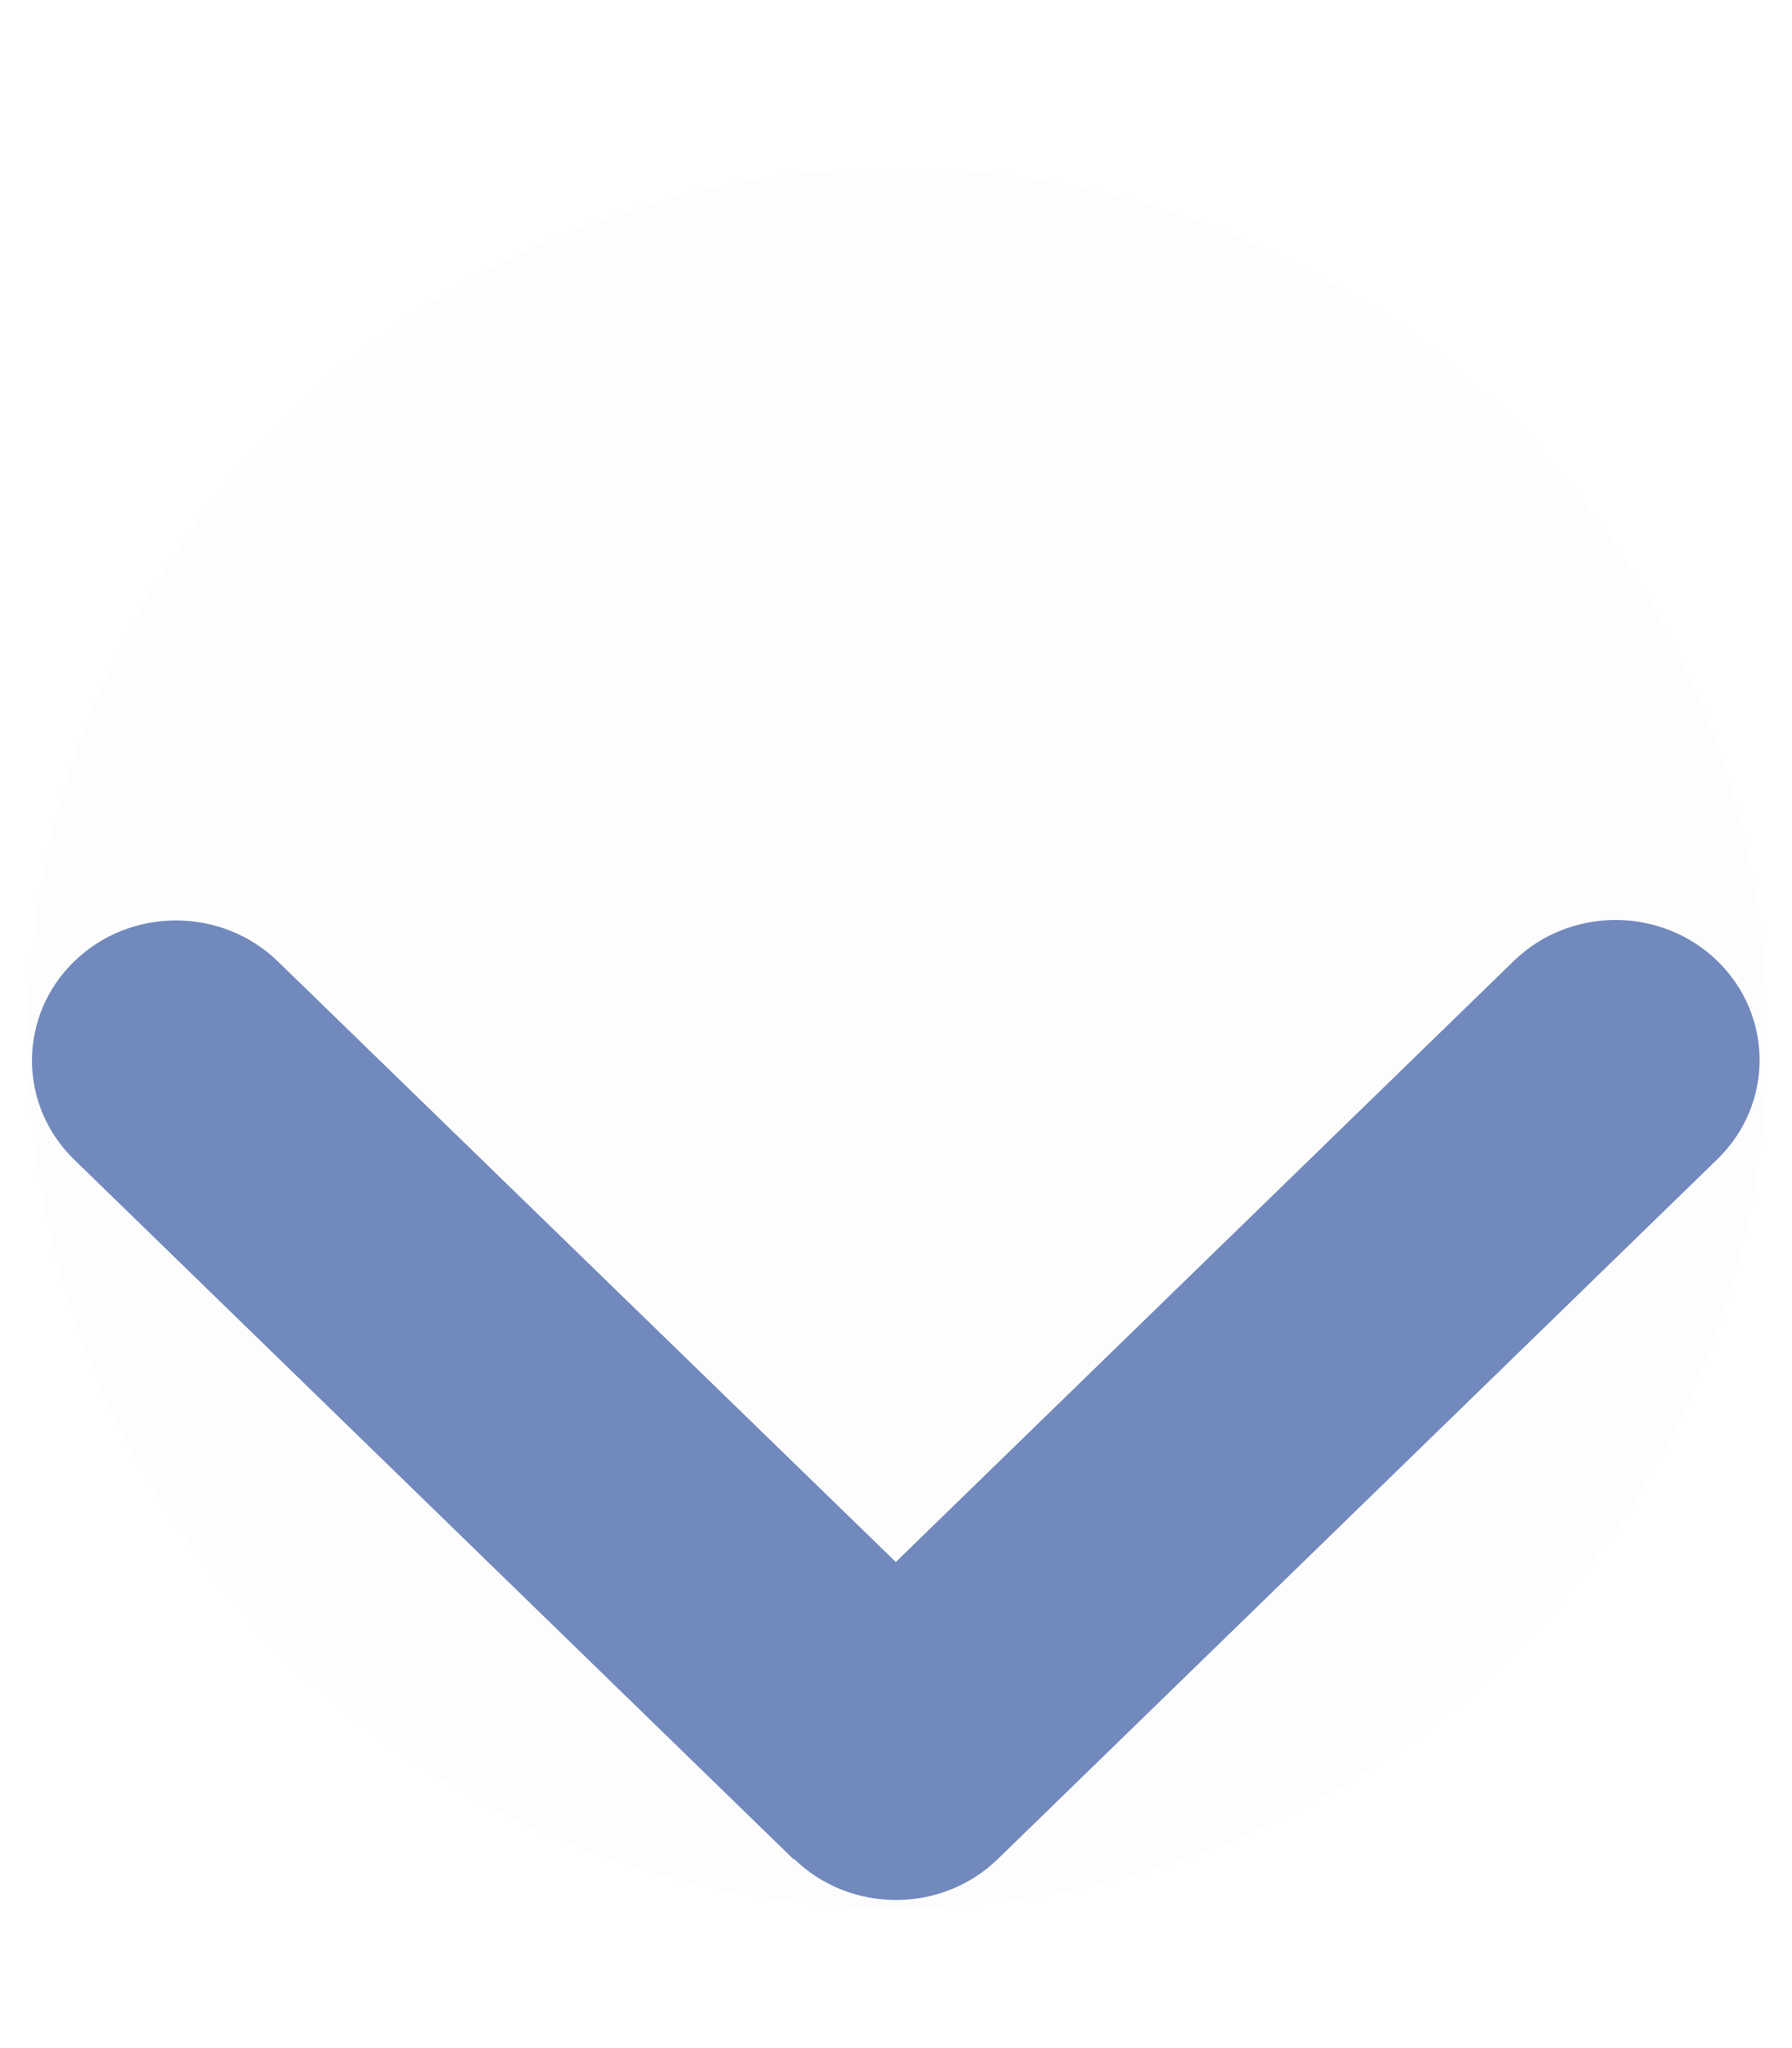
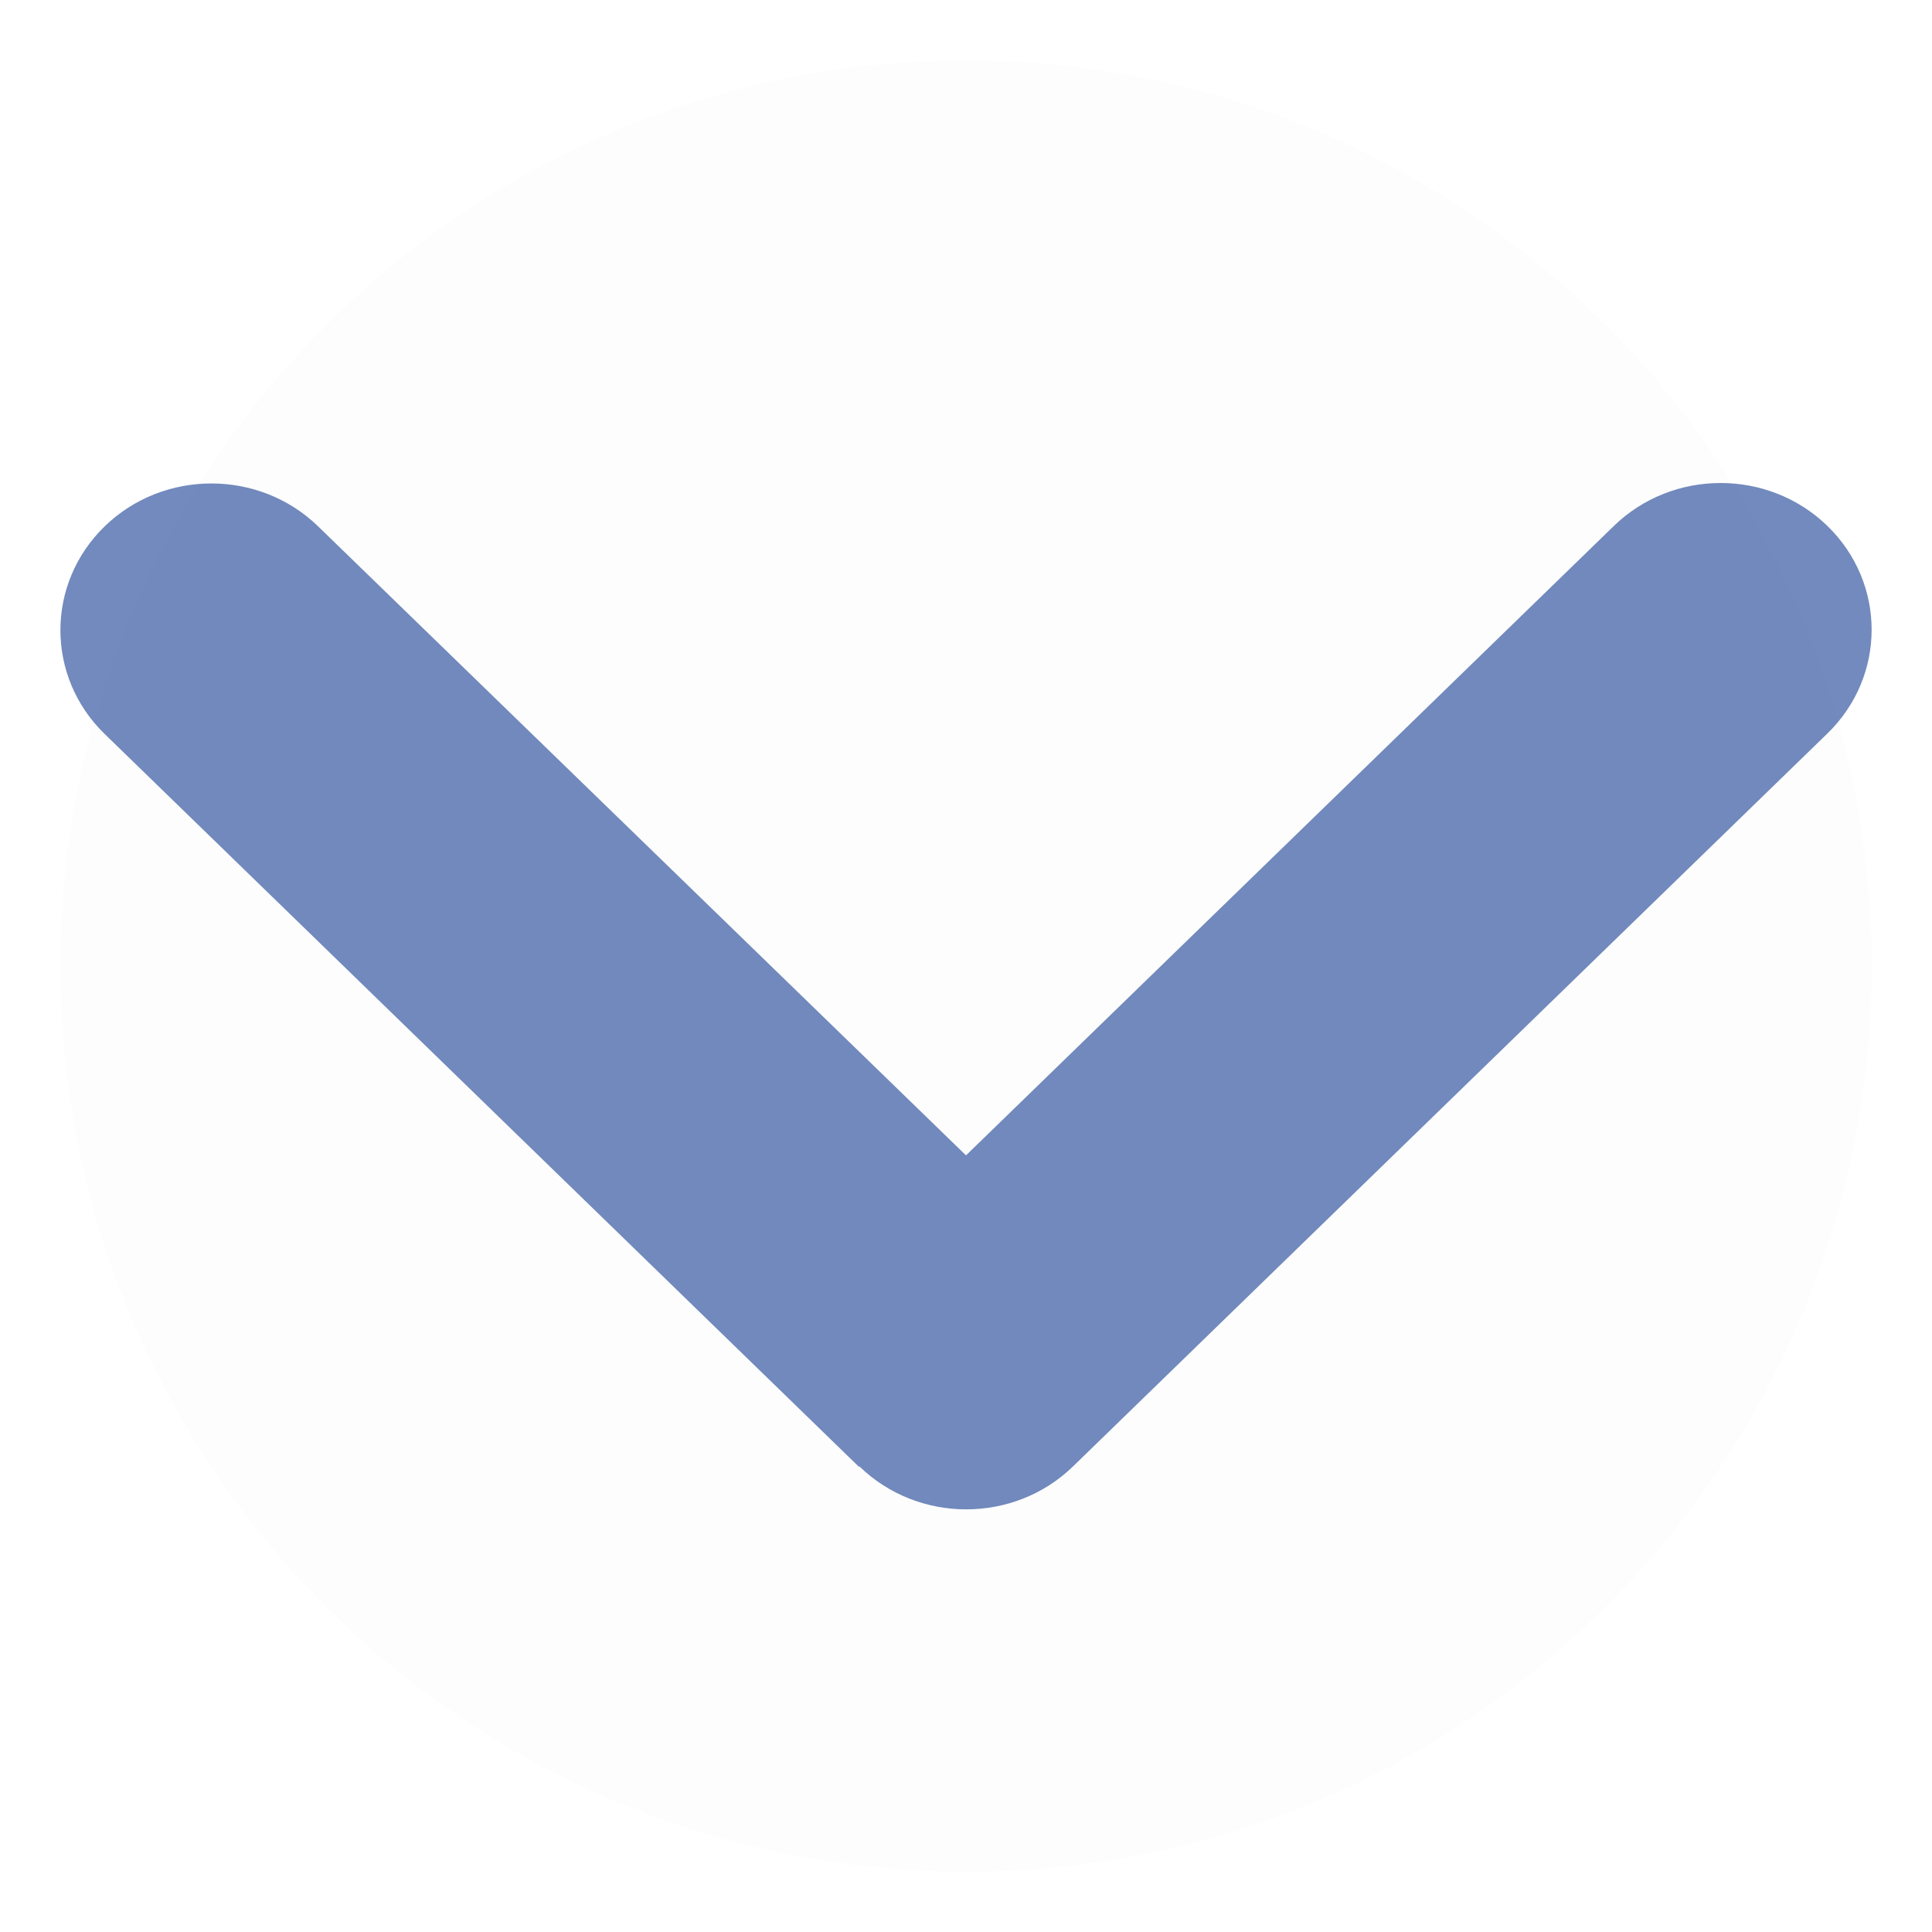
- <svg xmlns="http://www.w3.org/2000/svg" viewBox="0 0 448 512" version="1.1" id="svg1">
+ <svg xmlns="http://www.w3.org/2000/svg" viewBox="0 0 64 64" version="1.1" id="svg1" width="64" height="64">
  <defs id="defs1" />
-   <path fill="#728abd" d="m 198.585,464.748 c 14.057,13.669 36.886,13.669 50.943,0 L 429.457,289.787 c 14.057,-13.669 14.057,-35.867 0,-49.536 -14.057,-13.669 -36.886,-13.669 -50.943,0 L 224,390.499 69.485,240.361 c -14.057,-13.669 -36.886,-13.669 -50.943,0 -14.057,13.669 -14.057,35.867 0,49.536 L 198.472,464.858 Z" id="path1" style="stroke-width:1.109" />
-   <path style="display:inline;fill:#000000;fill-opacity:0.008;stroke-width:1.088" id="path2" d="M 442,259.5 A 217.5,217.5 0 0 1 224.984,476.999 217.5,217.5 0 0 1 7.002,260.467 217.5,217.5 0 0 1 223.049,42.005 217.5,217.5 0 0 1 441.991,257.566" />
+   <path fill="#728abd" d="m 28.47,48.577 c 1.952,1.897 5.123,1.897 7.075,0 L 60.536,24.297 c 1.952,-1.897 1.952,-4.977 0,-6.874 -1.952,-1.897 -5.123,-1.897 -7.075,0 L 32,38.273 10.54,17.438 c -1.952,-1.897 -5.123,-1.897 -7.075,0 -1.952,1.897 -1.952,4.977 0,6.874 L 28.455,48.592 Z" id="path1" style="stroke-width:0.154" />
+   <path style="display:inline;fill:#000000;fill-opacity:0.008;stroke-width:0.15" id="path2" d="M 62,32 A 30,30 0 0 1 32.067,62 30,30 0 0 1 2,32.133 30,30 0 0 1 31.8,2.001 30,30 0 0 1 61.999,31.733" />
</svg>
